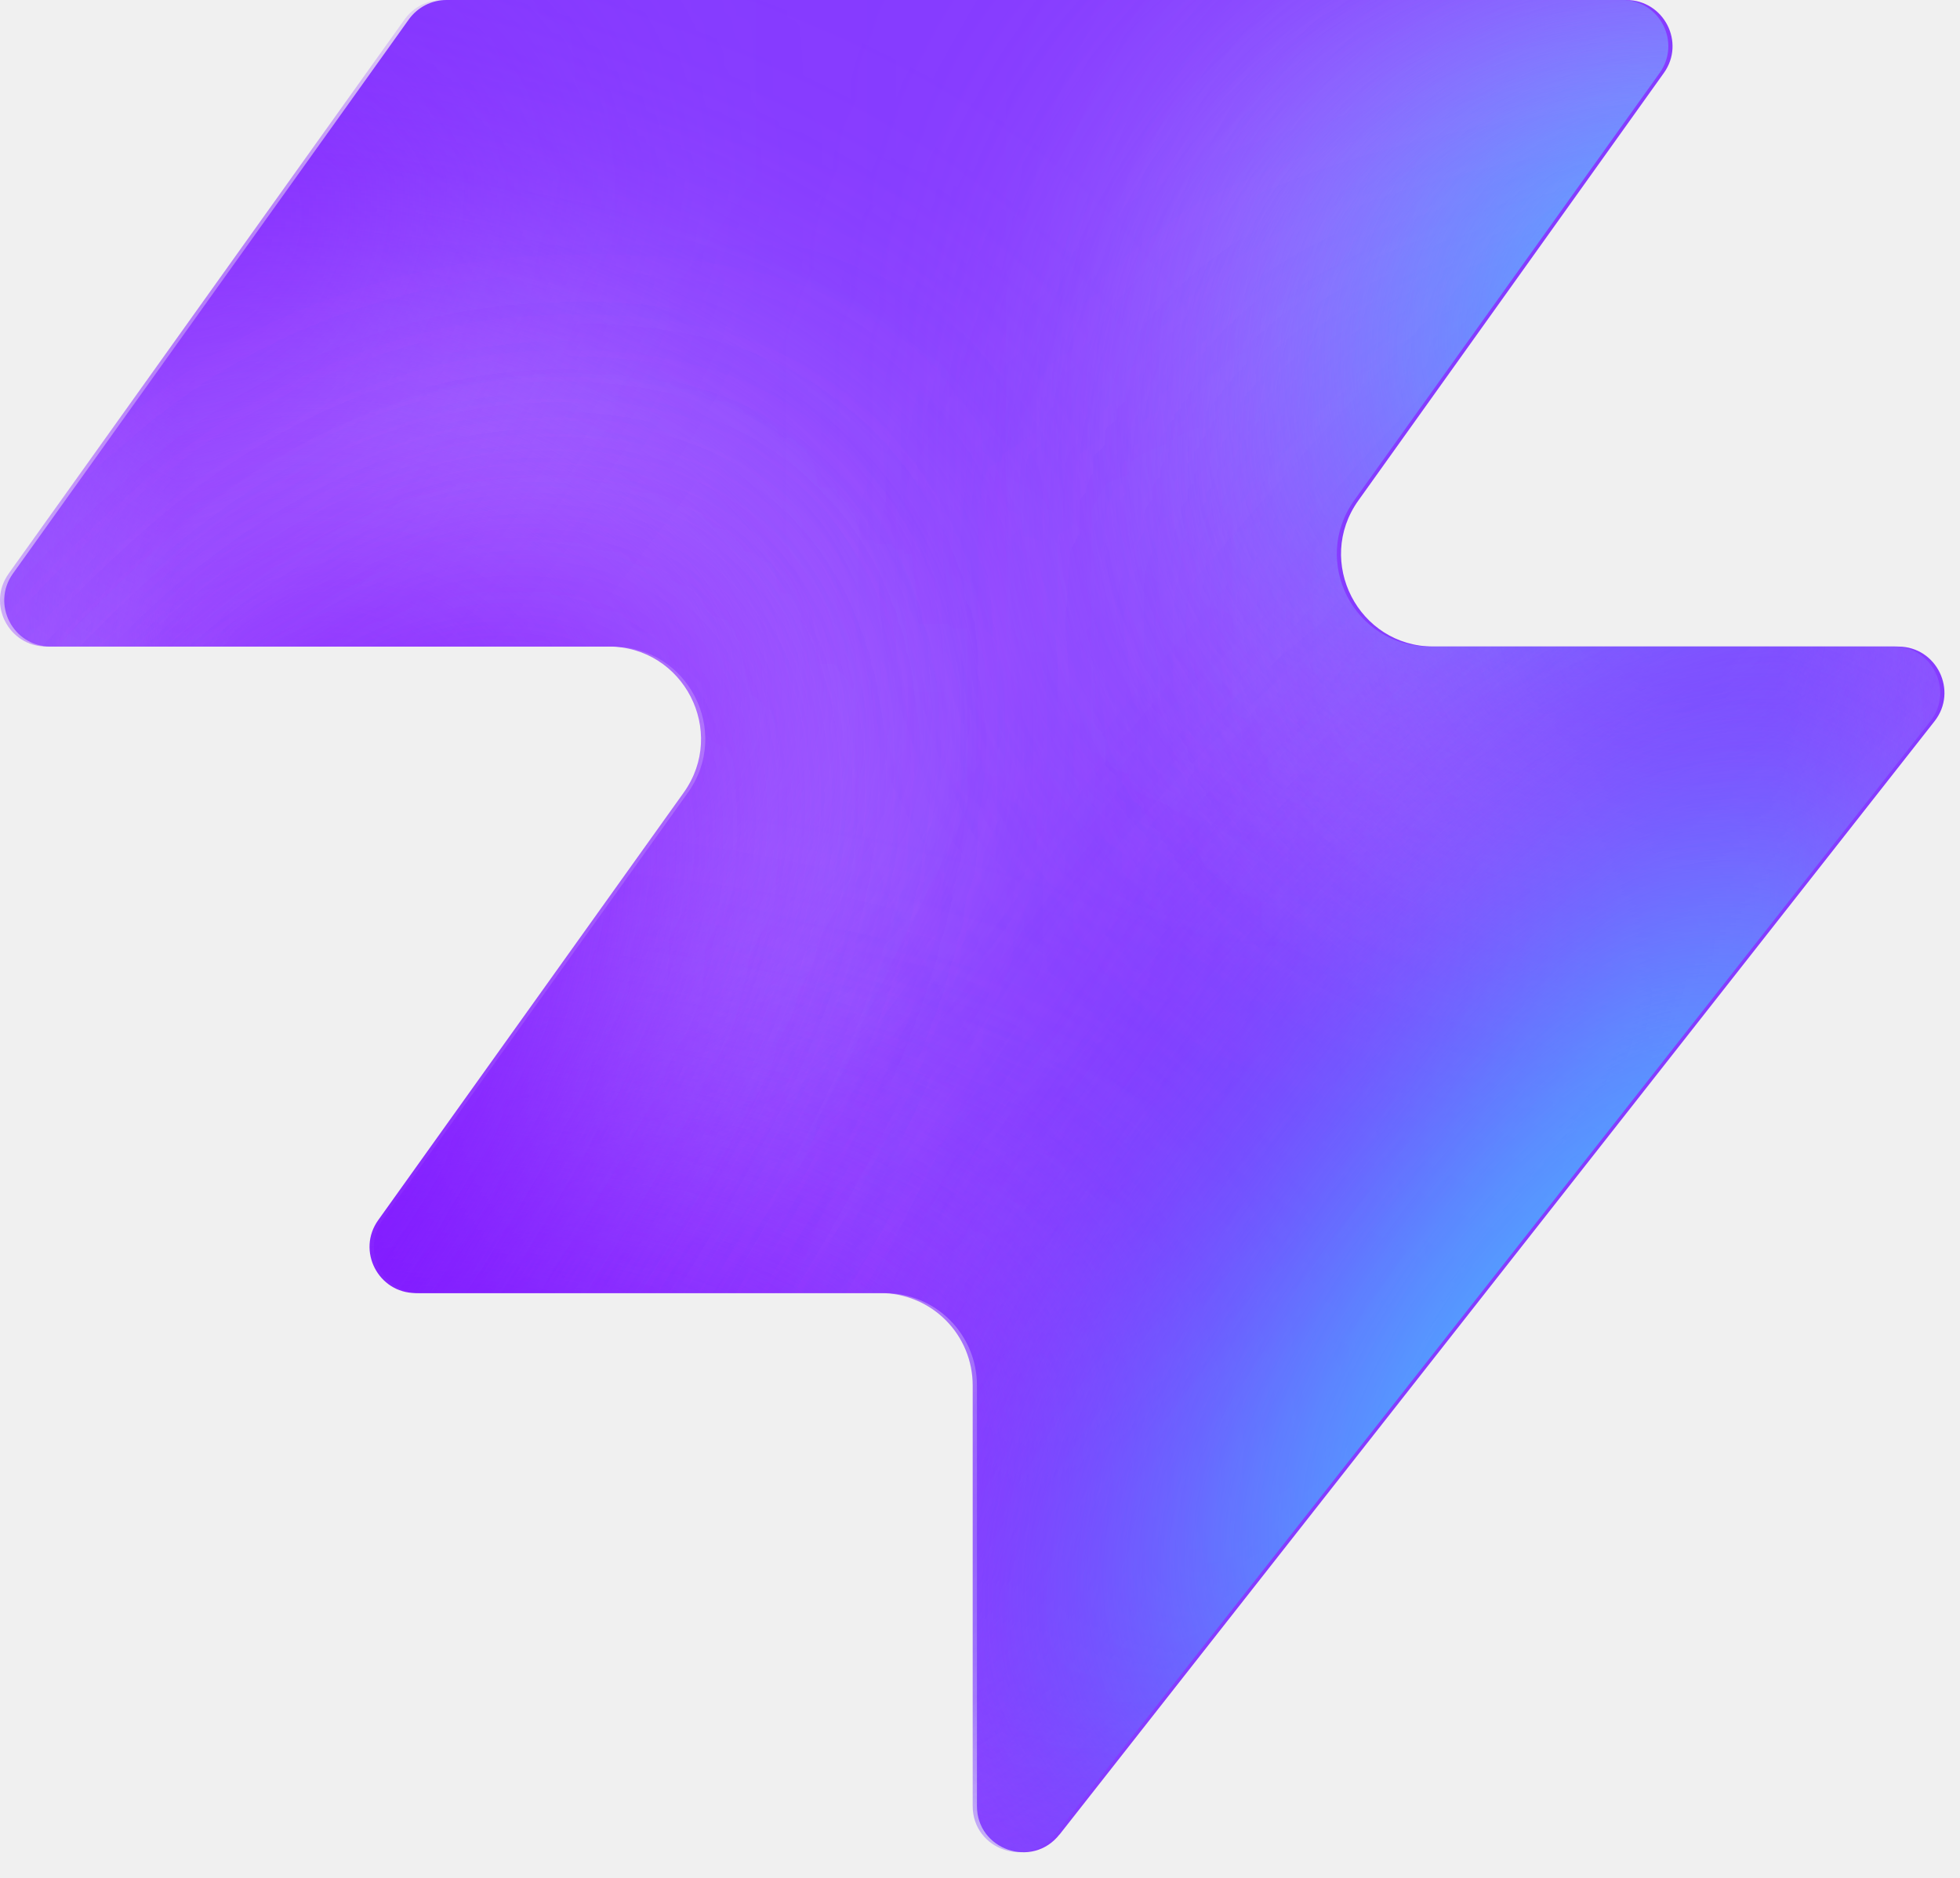
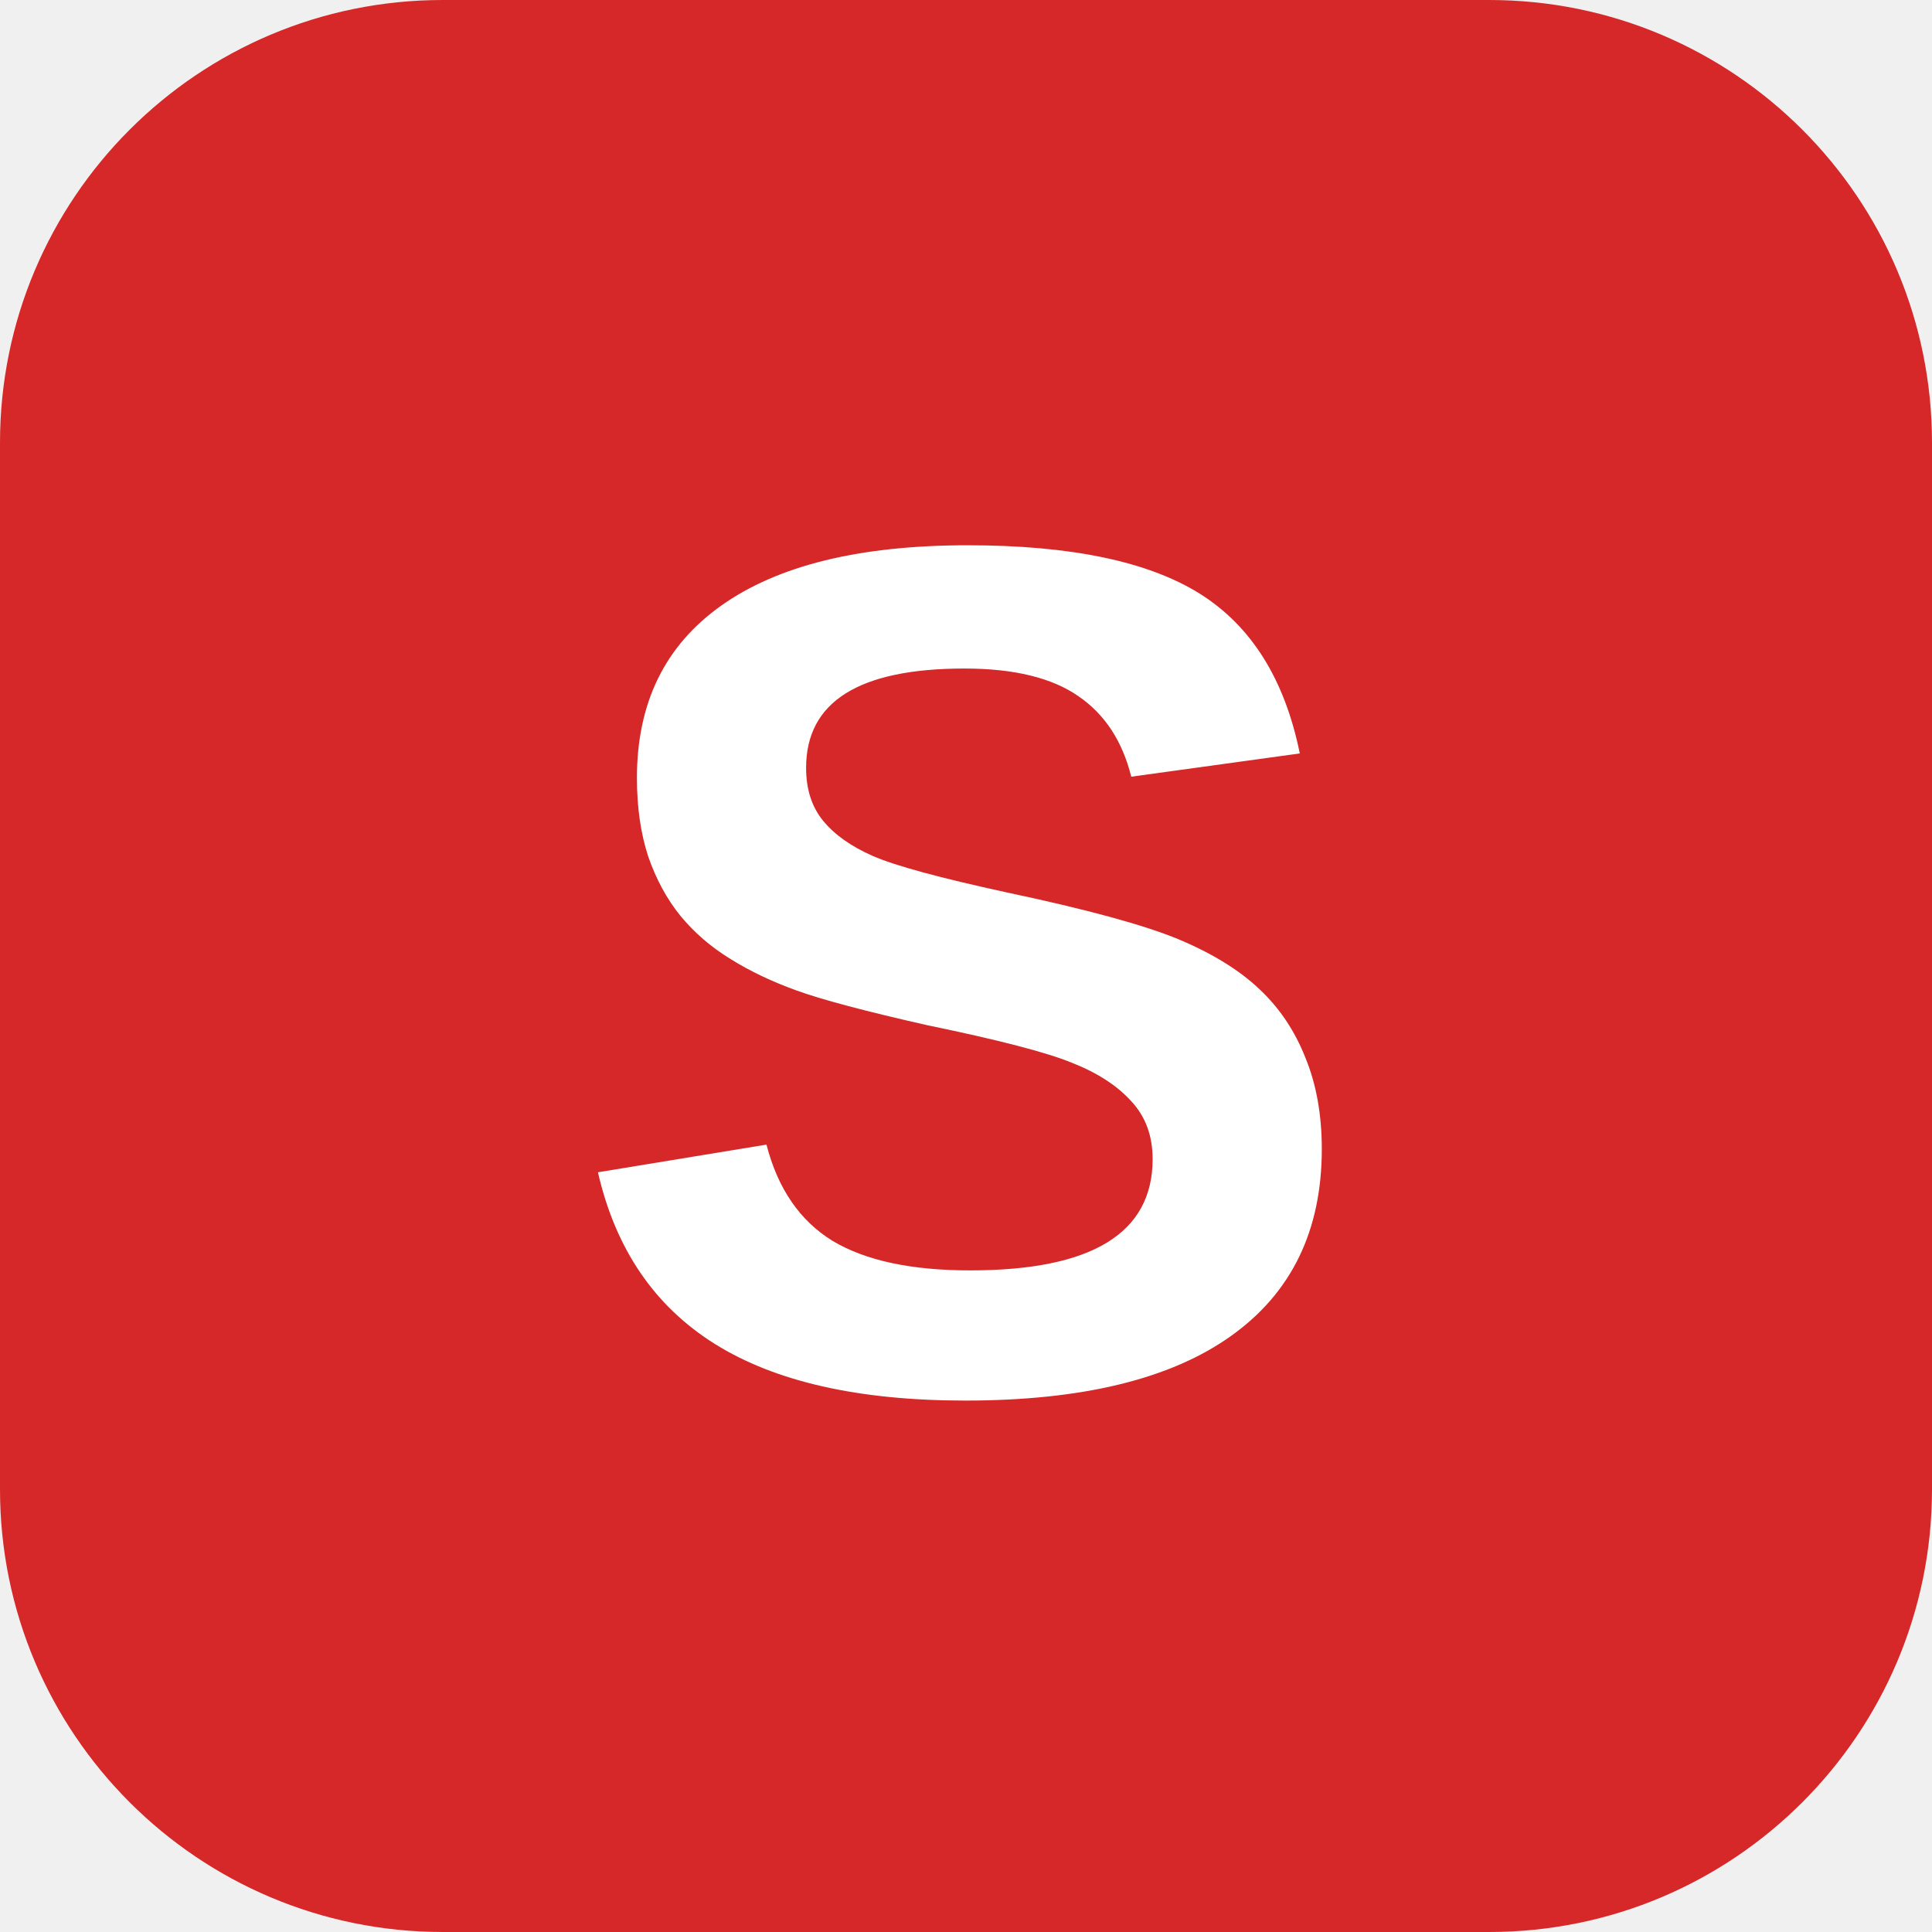
- <svg xmlns="http://www.w3.org/2000/svg" width="48" height="46" fill="none" viewBox="0 0 48 46">
-   <path fill="#863bff" d="M25.946 44.938c-.664.845-2.021.375-2.021-.698V33.937a2.26 2.26 0 0 0-2.262-2.262H10.287c-.92 0-1.456-1.04-.92-1.788l7.48-10.471c1.07-1.497 0-3.578-1.842-3.578H1.237c-.92 0-1.456-1.04-.92-1.788L10.013.474c.214-.297.556-.474.92-.474h28.894c.92 0 1.456 1.04.92 1.788l-7.48 10.471c-1.07 1.498 0 3.579 1.842 3.579h11.377c.943 0 1.473 1.088.89 1.83L25.947 44.94z" style="fill:#863bff;fill:color(display-p3 .525 .23 1);fill-opacity:1" />
-   <mask id="a" width="48" height="46" x="0" y="0" maskUnits="userSpaceOnUse" style="mask-type:alpha">
-     <path fill="#000" d="M25.842 44.938c-.664.844-2.021.375-2.021-.698V33.937a2.26 2.26 0 0 0-2.262-2.262H10.183c-.92 0-1.456-1.04-.92-1.788l7.48-10.471c1.07-1.498 0-3.579-1.842-3.579H1.133c-.92 0-1.456-1.04-.92-1.787L9.91.473c.214-.297.556-.474.92-.474h28.894c.92 0 1.456 1.04.92 1.788l-7.48 10.471c-1.07 1.498 0 3.578 1.842 3.578h11.377c.943 0 1.473 1.088.89 1.832L25.843 44.94z" style="fill:#000;fill-opacity:1" />
-   </mask>
-   <g mask="url(#a)">
-     <g filter="url(#b)">
-       <ellipse cx="5.508" cy="14.704" fill="#ede6ff" rx="5.508" ry="14.704" style="fill:#ede6ff;fill:color(display-p3 .927 .903 1);fill-opacity:1" transform="matrix(.00324 1 1 -.00324 -4.47 31.516)" />
-     </g>
-     <g filter="url(#c)">
-       <ellipse cx="10.399" cy="29.851" fill="#ede6ff" rx="10.399" ry="29.851" style="fill:#ede6ff;fill:color(display-p3 .927 .903 1);fill-opacity:1" transform="matrix(.00324 1 1 -.00324 -39.328 7.883)" />
-     </g>
-     <g filter="url(#d)">
-       <ellipse cx="5.508" cy="30.487" fill="#7e14ff" rx="5.508" ry="30.487" style="fill:#7e14ff;fill:color(display-p3 .492 .077 1);fill-opacity:1" transform="rotate(89.814 -25.913 -14.639)scale(1 -1)" />
-     </g>
-     <g filter="url(#e)">
-       <ellipse cx="5.508" cy="30.599" fill="#7e14ff" rx="5.508" ry="30.599" style="fill:#7e14ff;fill:color(display-p3 .492 .077 1);fill-opacity:1" transform="rotate(89.814 -32.644 -3.334)scale(1 -1)" />
-     </g>
-     <g filter="url(#f)">
-       <ellipse cx="5.508" cy="30.599" fill="#7e14ff" rx="5.508" ry="30.599" style="fill:#7e14ff;fill:color(display-p3 .492 .077 1);fill-opacity:1" transform="matrix(.00324 1 1 -.00324 -34.34 30.47)" />
-     </g>
-     <g filter="url(#g)">
-       <ellipse cx="14.072" cy="22.078" fill="#ede6ff" rx="14.072" ry="22.078" style="fill:#ede6ff;fill:color(display-p3 .927 .903 1);fill-opacity:1" transform="rotate(93.35 24.506 48.493)scale(-1 1)" />
-     </g>
-     <g filter="url(#h)">
-       <ellipse cx="3.47" cy="21.501" fill="#7e14ff" rx="3.47" ry="21.501" style="fill:#7e14ff;fill:color(display-p3 .492 .077 1);fill-opacity:1" transform="rotate(89.009 28.708 47.59)scale(-1 1)" />
-     </g>
-     <g filter="url(#i)">
-       <ellipse cx="3.47" cy="21.501" fill="#7e14ff" rx="3.47" ry="21.501" style="fill:#7e14ff;fill:color(display-p3 .492 .077 1);fill-opacity:1" transform="rotate(89.009 28.708 47.59)scale(-1 1)" />
-     </g>
-     <g filter="url(#j)">
-       <ellipse cx=".387" cy="8.972" fill="#7e14ff" rx="4.407" ry="29.108" style="fill:#7e14ff;fill:color(display-p3 .492 .077 1);fill-opacity:1" transform="rotate(39.51 .387 8.972)" />
-     </g>
-     <g filter="url(#k)">
-       <ellipse cx="47.523" cy="-6.092" fill="#7e14ff" rx="4.407" ry="29.108" style="fill:#7e14ff;fill:color(display-p3 .492 .077 1);fill-opacity:1" transform="rotate(37.892 47.523 -6.092)" />
-     </g>
-     <g filter="url(#l)">
-       <ellipse cx="41.412" cy="6.333" fill="#47bfff" rx="5.971" ry="9.665" style="fill:#47bfff;fill:color(display-p3 .28 .748 1);fill-opacity:1" transform="rotate(37.892 41.412 6.333)" />
-     </g>
-     <g filter="url(#m)">
-       <ellipse cx="-1.879" cy="38.332" fill="#7e14ff" rx="4.407" ry="29.108" style="fill:#7e14ff;fill:color(display-p3 .492 .077 1);fill-opacity:1" transform="rotate(37.892 -1.88 38.332)" />
-     </g>
-     <g filter="url(#n)">
-       <ellipse cx="-1.879" cy="38.332" fill="#7e14ff" rx="4.407" ry="29.108" style="fill:#7e14ff;fill:color(display-p3 .492 .077 1);fill-opacity:1" transform="rotate(37.892 -1.88 38.332)" />
-     </g>
-     <g filter="url(#o)">
-       <ellipse cx="35.651" cy="29.907" fill="#7e14ff" rx="4.407" ry="29.108" style="fill:#7e14ff;fill:color(display-p3 .492 .077 1);fill-opacity:1" transform="rotate(37.892 35.651 29.907)" />
-     </g>
-     <g filter="url(#p)">
-       <ellipse cx="38.418" cy="32.4" fill="#47bfff" rx="5.971" ry="15.297" style="fill:#47bfff;fill:color(display-p3 .28 .748 1);fill-opacity:1" transform="rotate(37.892 38.418 32.4)" />
-     </g>
-   </g>
-   <defs>
-     <filter id="b" width="60.045" height="41.654" x="-19.77" y="16.149" color-interpolation-filters="sRGB" filterUnits="userSpaceOnUse">
-       <feFlood flood-opacity="0" result="BackgroundImageFix" />
-       <feBlend in="SourceGraphic" in2="BackgroundImageFix" result="shape" />
-       <feGaussianBlur result="effect1_foregroundBlur_2002_17158" stdDeviation="7.659" />
-     </filter>
-     <filter id="c" width="90.34" height="51.437" x="-54.613" y="-7.533" color-interpolation-filters="sRGB" filterUnits="userSpaceOnUse">
-       <feFlood flood-opacity="0" result="BackgroundImageFix" />
-       <feBlend in="SourceGraphic" in2="BackgroundImageFix" result="shape" />
-       <feGaussianBlur result="effect1_foregroundBlur_2002_17158" stdDeviation="7.659" />
-     </filter>
-     <filter id="d" width="79.355" height="29.4" x="-49.64" y="2.03" color-interpolation-filters="sRGB" filterUnits="userSpaceOnUse">
-       <feFlood flood-opacity="0" result="BackgroundImageFix" />
-       <feBlend in="SourceGraphic" in2="BackgroundImageFix" result="shape" />
-       <feGaussianBlur result="effect1_foregroundBlur_2002_17158" stdDeviation="4.596" />
-     </filter>
-     <filter id="e" width="79.579" height="29.4" x="-45.045" y="20.029" color-interpolation-filters="sRGB" filterUnits="userSpaceOnUse">
-       <feFlood flood-opacity="0" result="BackgroundImageFix" />
-       <feBlend in="SourceGraphic" in2="BackgroundImageFix" result="shape" />
-       <feGaussianBlur result="effect1_foregroundBlur_2002_17158" stdDeviation="4.596" />
-     </filter>
-     <filter id="f" width="79.579" height="29.4" x="-43.513" y="21.178" color-interpolation-filters="sRGB" filterUnits="userSpaceOnUse">
-       <feFlood flood-opacity="0" result="BackgroundImageFix" />
-       <feBlend in="SourceGraphic" in2="BackgroundImageFix" result="shape" />
-       <feGaussianBlur result="effect1_foregroundBlur_2002_17158" stdDeviation="4.596" />
-     </filter>
-     <filter id="g" width="74.749" height="58.852" x="15.756" y="-17.901" color-interpolation-filters="sRGB" filterUnits="userSpaceOnUse">
-       <feFlood flood-opacity="0" result="BackgroundImageFix" />
-       <feBlend in="SourceGraphic" in2="BackgroundImageFix" result="shape" />
-       <feGaussianBlur result="effect1_foregroundBlur_2002_17158" stdDeviation="7.659" />
-     </filter>
-     <filter id="h" width="61.377" height="25.362" x="23.548" y="2.284" color-interpolation-filters="sRGB" filterUnits="userSpaceOnUse">
-       <feFlood flood-opacity="0" result="BackgroundImageFix" />
-       <feBlend in="SourceGraphic" in2="BackgroundImageFix" result="shape" />
-       <feGaussianBlur result="effect1_foregroundBlur_2002_17158" stdDeviation="4.596" />
-     </filter>
-     <filter id="i" width="61.377" height="25.362" x="23.548" y="2.284" color-interpolation-filters="sRGB" filterUnits="userSpaceOnUse">
-       <feFlood flood-opacity="0" result="BackgroundImageFix" />
-       <feBlend in="SourceGraphic" in2="BackgroundImageFix" result="shape" />
-       <feGaussianBlur result="effect1_foregroundBlur_2002_17158" stdDeviation="4.596" />
-     </filter>
-     <filter id="j" width="56.045" height="63.649" x="-27.636" y="-22.853" color-interpolation-filters="sRGB" filterUnits="userSpaceOnUse">
-       <feFlood flood-opacity="0" result="BackgroundImageFix" />
-       <feBlend in="SourceGraphic" in2="BackgroundImageFix" result="shape" />
-       <feGaussianBlur result="effect1_foregroundBlur_2002_17158" stdDeviation="4.596" />
-     </filter>
-     <filter id="k" width="54.814" height="64.646" x="20.116" y="-38.415" color-interpolation-filters="sRGB" filterUnits="userSpaceOnUse">
-       <feFlood flood-opacity="0" result="BackgroundImageFix" />
-       <feBlend in="SourceGraphic" in2="BackgroundImageFix" result="shape" />
-       <feGaussianBlur result="effect1_foregroundBlur_2002_17158" stdDeviation="4.596" />
-     </filter>
-     <filter id="l" width="33.541" height="35.313" x="24.641" y="-11.323" color-interpolation-filters="sRGB" filterUnits="userSpaceOnUse">
-       <feFlood flood-opacity="0" result="BackgroundImageFix" />
-       <feBlend in="SourceGraphic" in2="BackgroundImageFix" result="shape" />
-       <feGaussianBlur result="effect1_foregroundBlur_2002_17158" stdDeviation="4.596" />
-     </filter>
-     <filter id="m" width="54.814" height="64.646" x="-29.286" y="6.009" color-interpolation-filters="sRGB" filterUnits="userSpaceOnUse">
-       <feFlood flood-opacity="0" result="BackgroundImageFix" />
-       <feBlend in="SourceGraphic" in2="BackgroundImageFix" result="shape" />
-       <feGaussianBlur result="effect1_foregroundBlur_2002_17158" stdDeviation="4.596" />
-     </filter>
-     <filter id="n" width="54.814" height="64.646" x="-29.286" y="6.009" color-interpolation-filters="sRGB" filterUnits="userSpaceOnUse">
-       <feFlood flood-opacity="0" result="BackgroundImageFix" />
-       <feBlend in="SourceGraphic" in2="BackgroundImageFix" result="shape" />
-       <feGaussianBlur result="effect1_foregroundBlur_2002_17158" stdDeviation="4.596" />
-     </filter>
-     <filter id="o" width="54.814" height="64.646" x="8.244" y="-2.416" color-interpolation-filters="sRGB" filterUnits="userSpaceOnUse">
-       <feFlood flood-opacity="0" result="BackgroundImageFix" />
-       <feBlend in="SourceGraphic" in2="BackgroundImageFix" result="shape" />
-       <feGaussianBlur result="effect1_foregroundBlur_2002_17158" stdDeviation="4.596" />
-     </filter>
-     <filter id="p" width="39.409" height="43.623" x="18.713" y="10.588" color-interpolation-filters="sRGB" filterUnits="userSpaceOnUse">
-       <feFlood flood-opacity="0" result="BackgroundImageFix" />
-       <feBlend in="SourceGraphic" in2="BackgroundImageFix" result="shape" />
-       <feGaussianBlur result="effect1_foregroundBlur_2002_17158" stdDeviation="4.596" />
-     </filter>
-   </defs>
+ <svg xmlns="http://www.w3.org/2000/svg" width="48" height="48" viewBox="0 0 48 48">
+   <rect width="48" height="48" rx="11" fill="#D62828" />
+   <text x="24" y="34.5" text-anchor="middle" font-family="Arial, Helvetica, sans-serif" font-size="30" font-weight="700" fill="#fff">S</text>
</svg>
